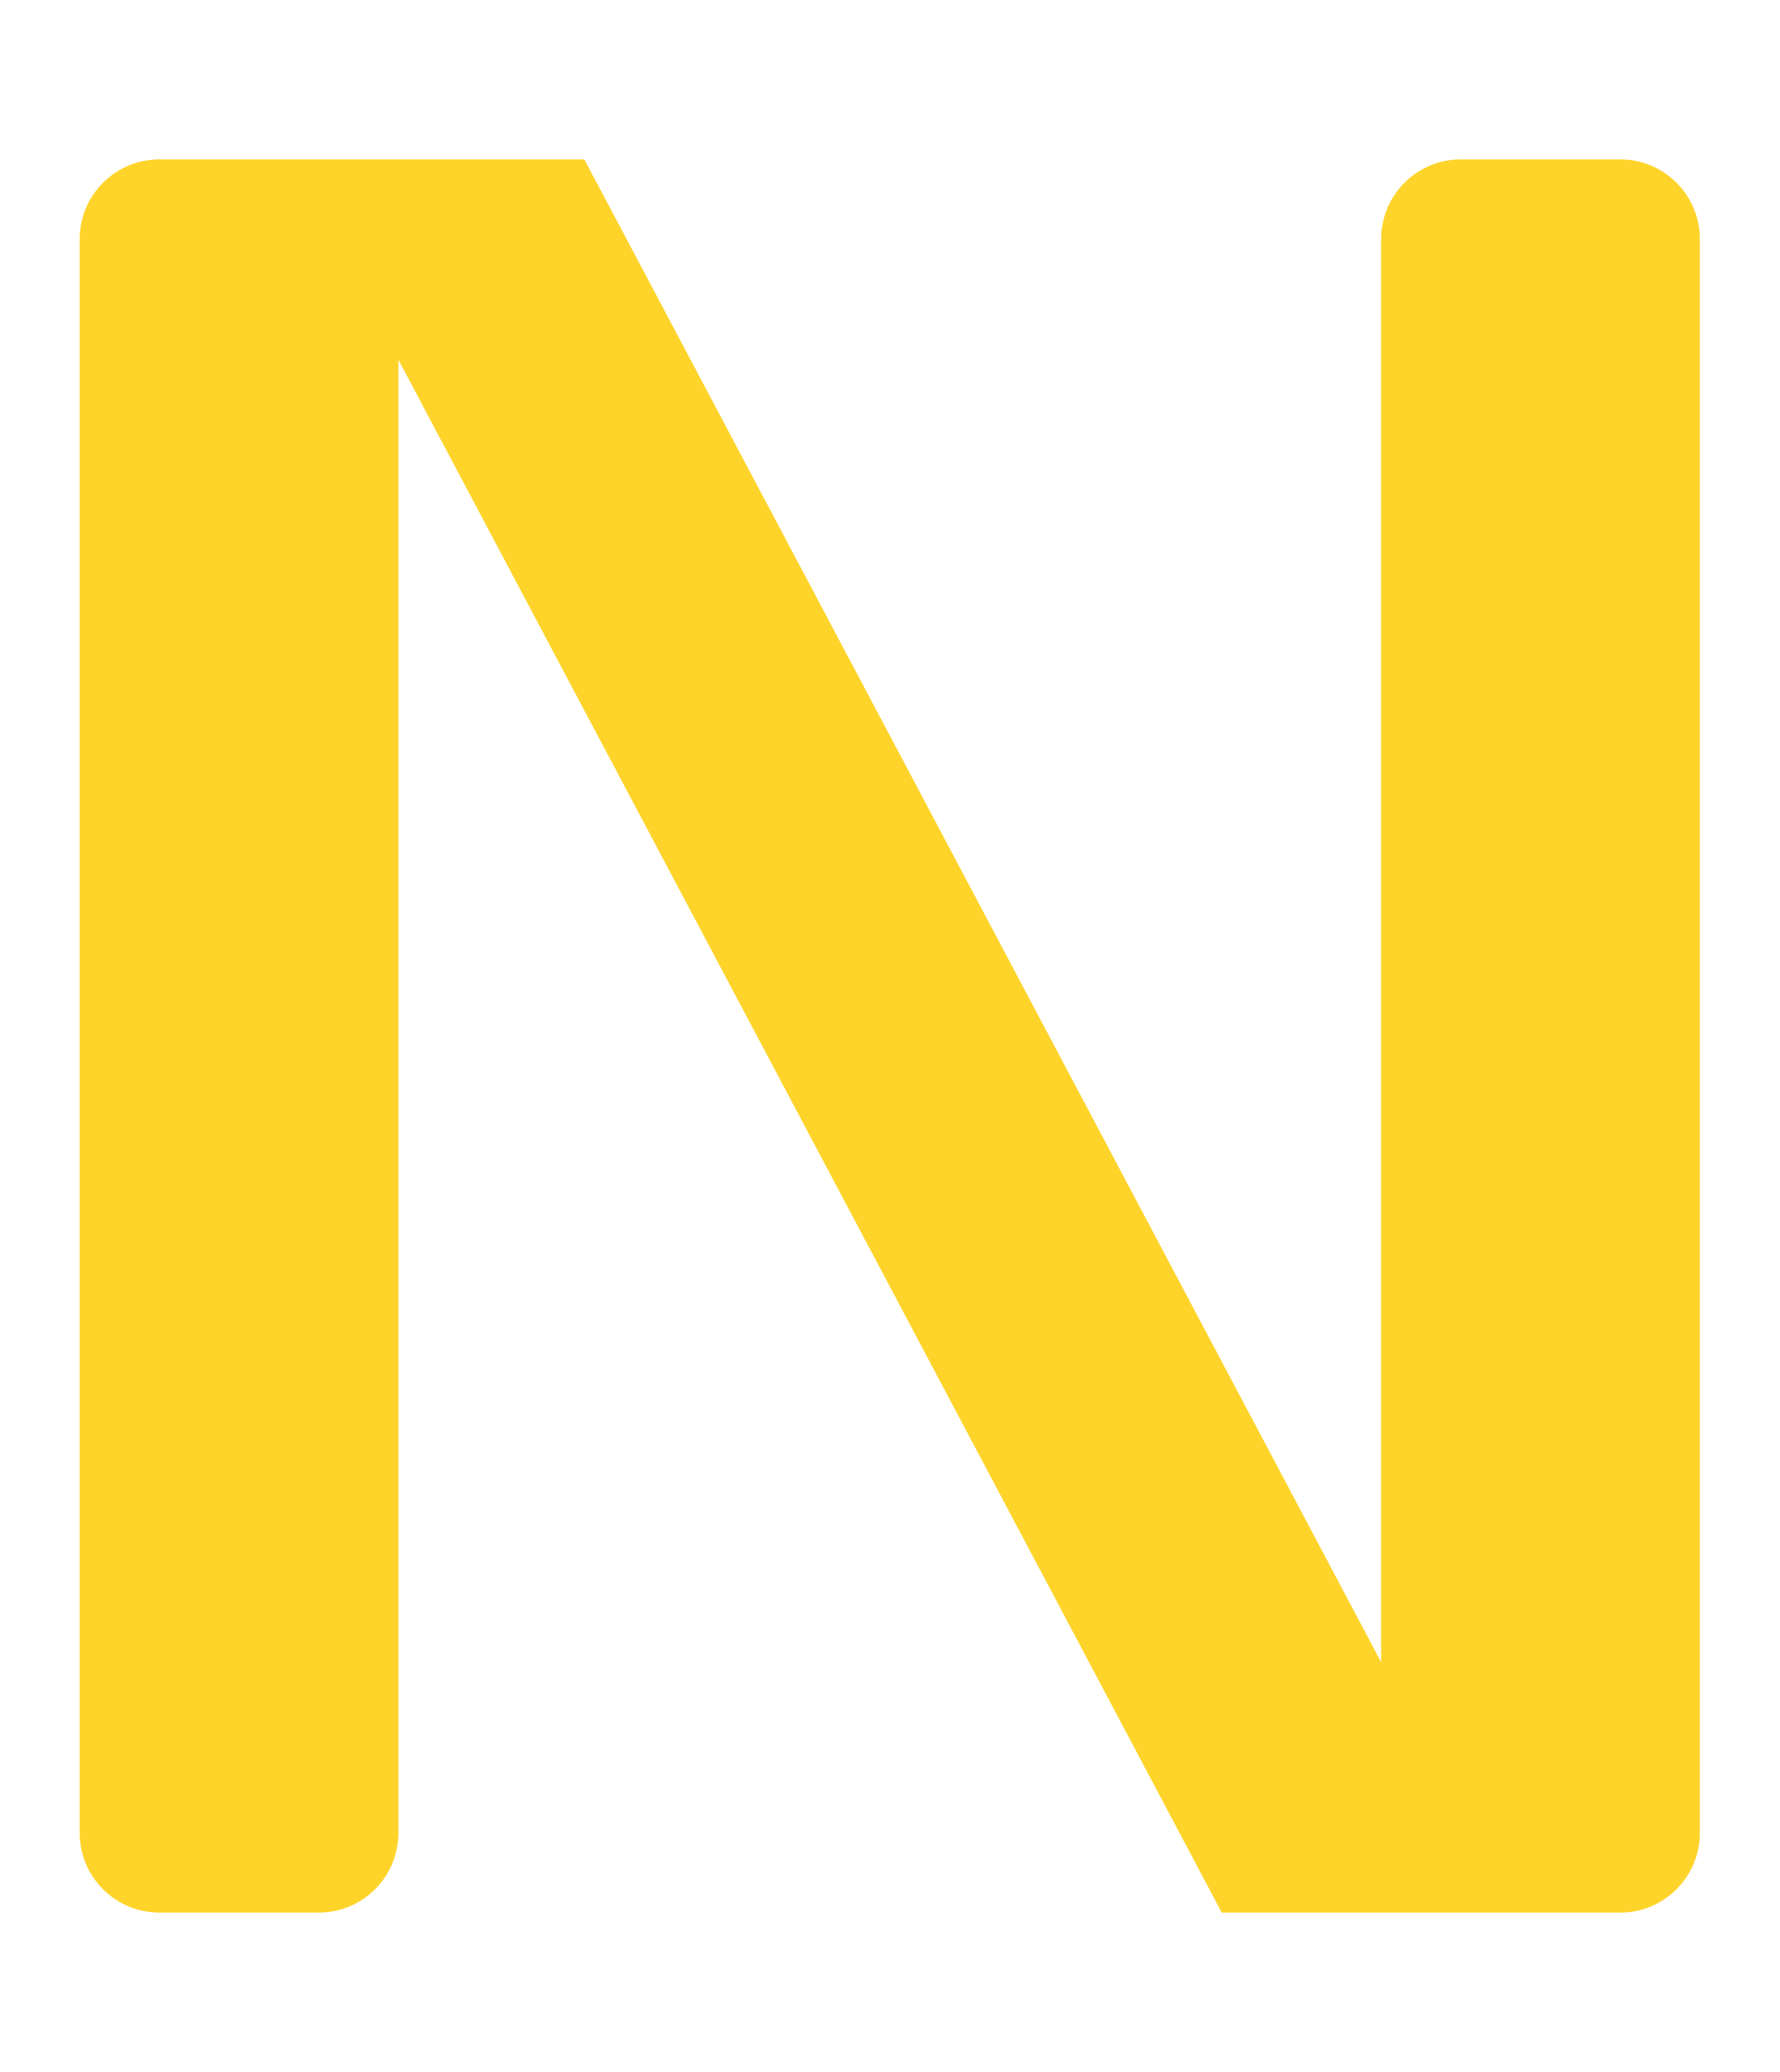
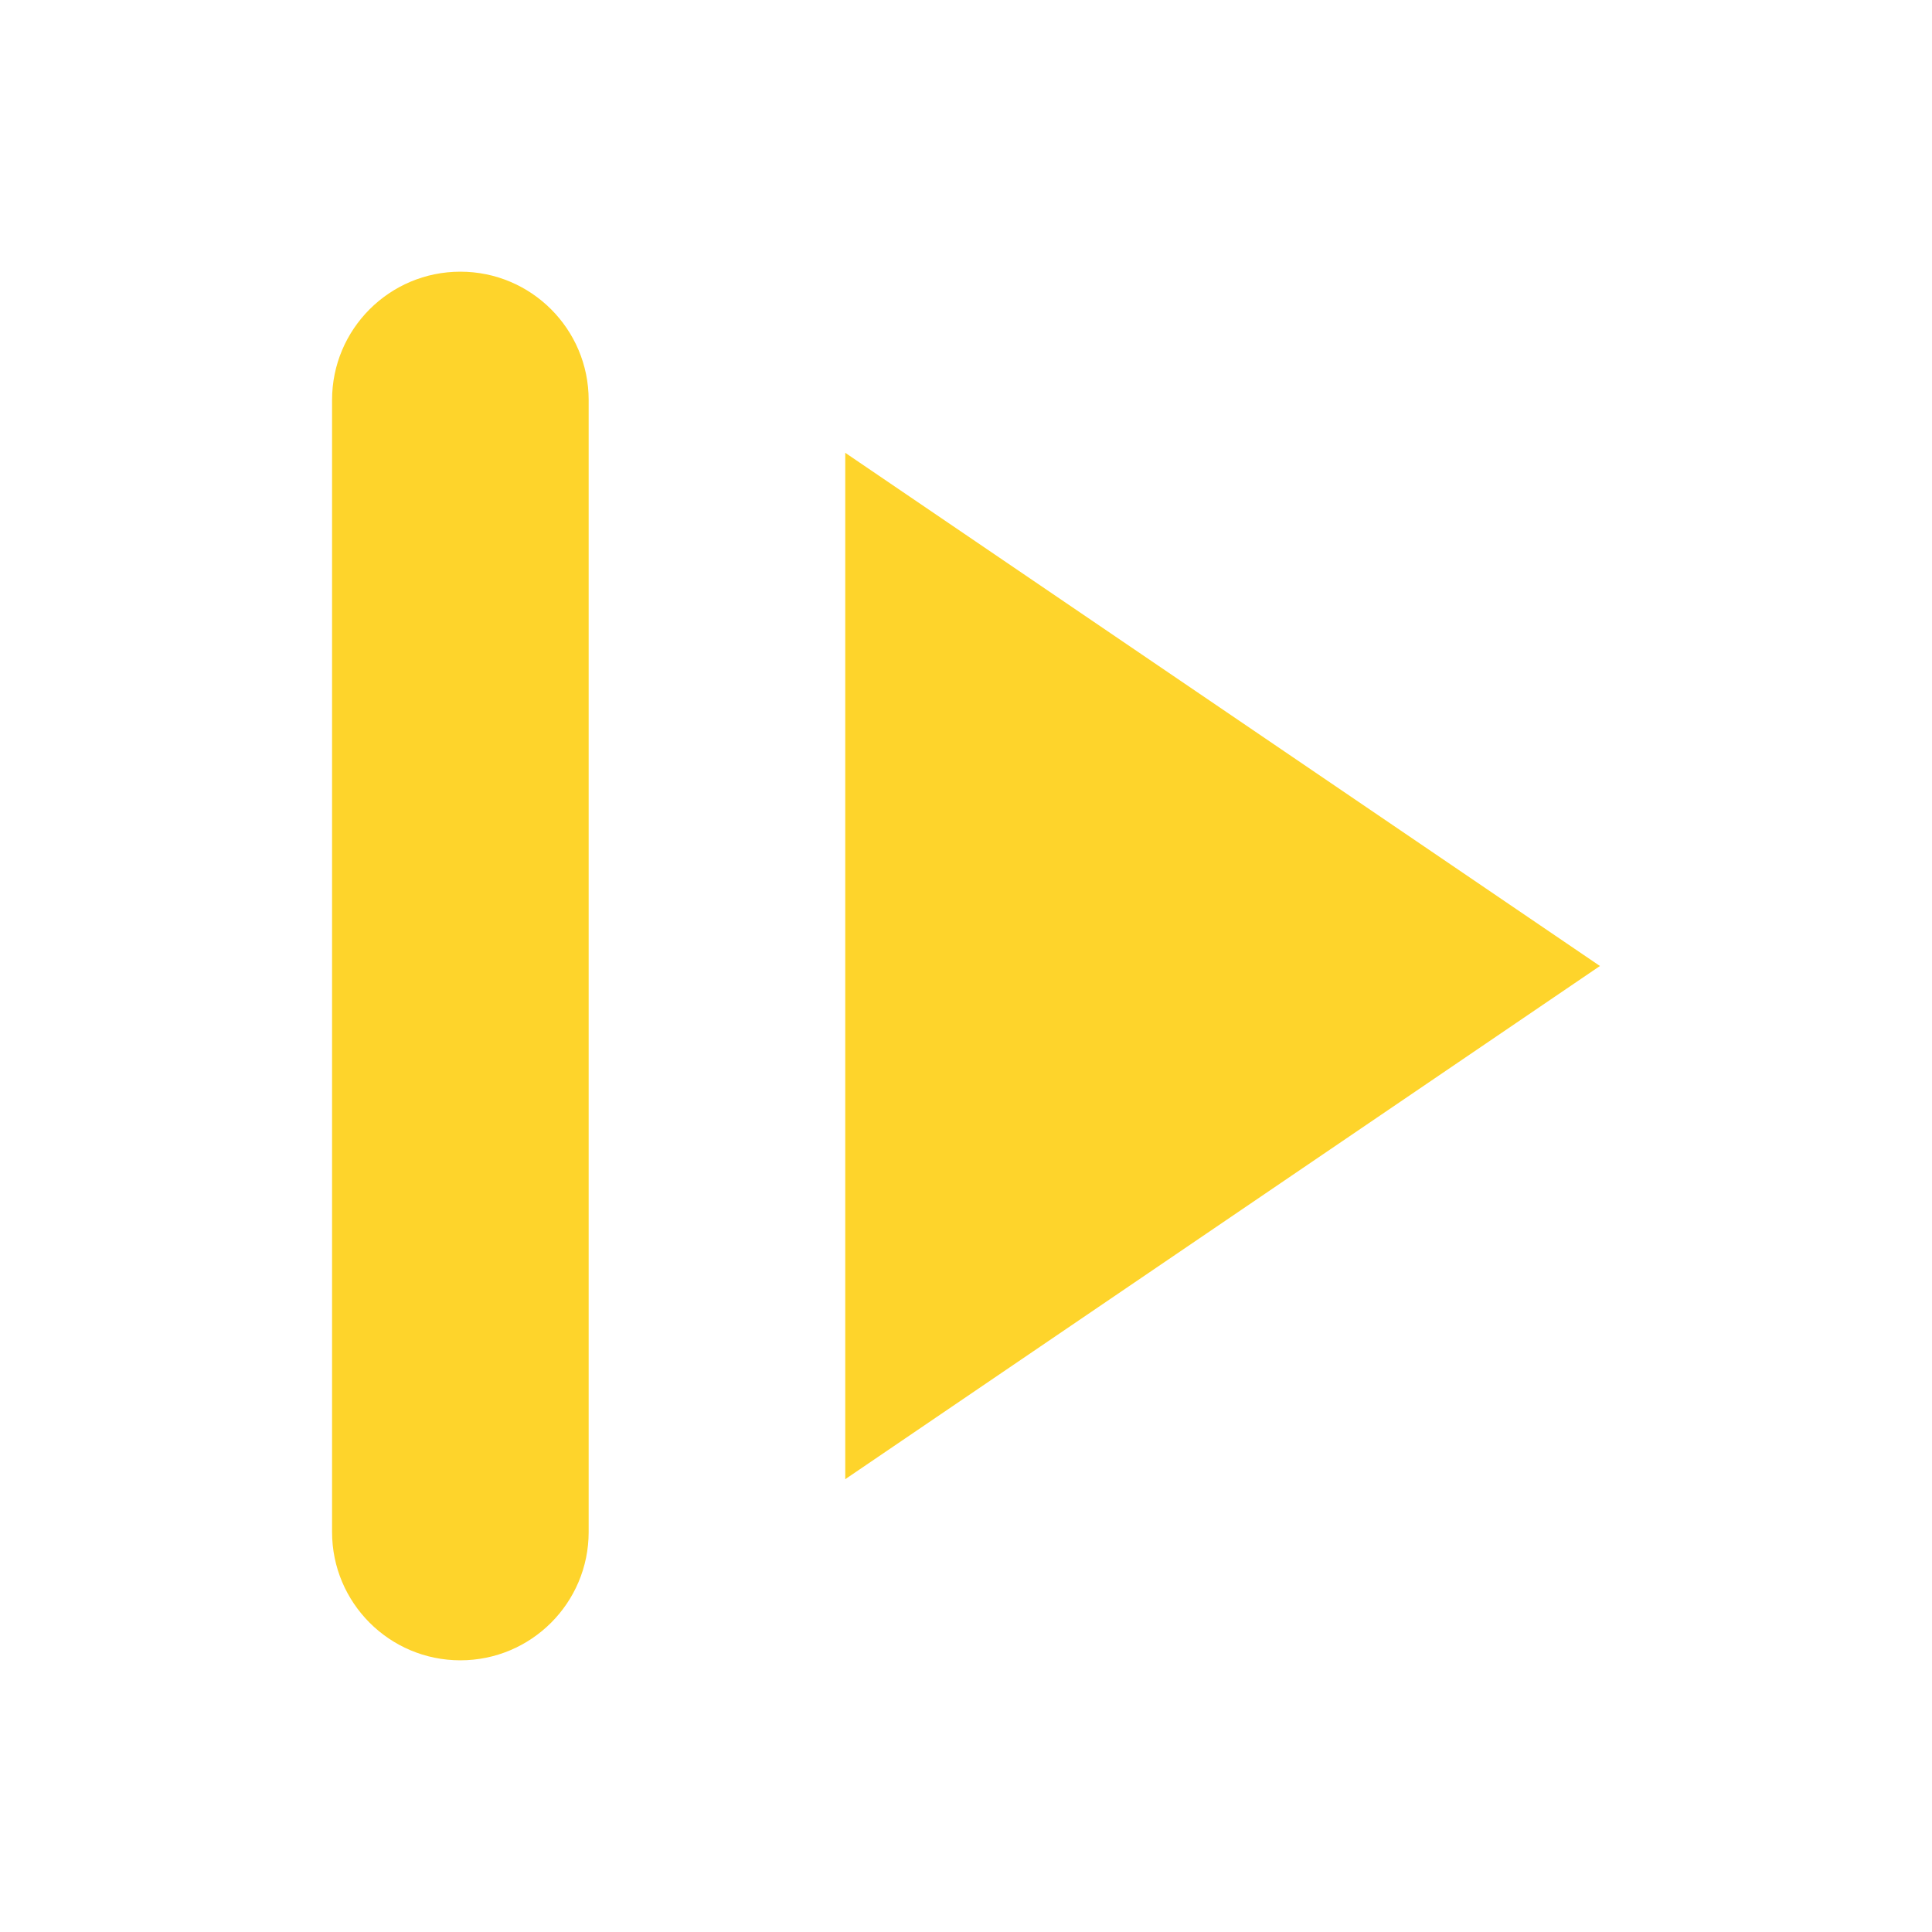
- <svg xmlns="http://www.w3.org/2000/svg" width="67" height="78" viewBox="0 0 67 78" fill="none">
-   <path d="M6 6H12A3 3 0 0 1 15 9V69A3 3 0 0 1 12 72H6A3 3 0 0 1 3 69V9A3 3 0 0 1 6 6ZM55 6H61A3 3 0 0 1 64 9V69A3 3 0 0 1 61 72H55A3 3 0 0 1 52 69V9A3 3 0 0 1 55 6ZM11 6H22L57 72H46Z" fill="#FED42B" />
+ <svg xmlns="http://www.w3.org/2000/svg" width="64" height="64" viewBox="0 0 64 64" fill="none">
+   <path d="M11 13.25A4.25 4.25 0 0 1 15.25 9A4.25 4.25 0 0 1 19.5 13.25V50.75A4.25 4.25 0 0 1 15.25 55A4.25 4.25 0 0 1 11 50.75ZM28 15L53 32L28 49Z" fill="#FED42B" />
</svg>
